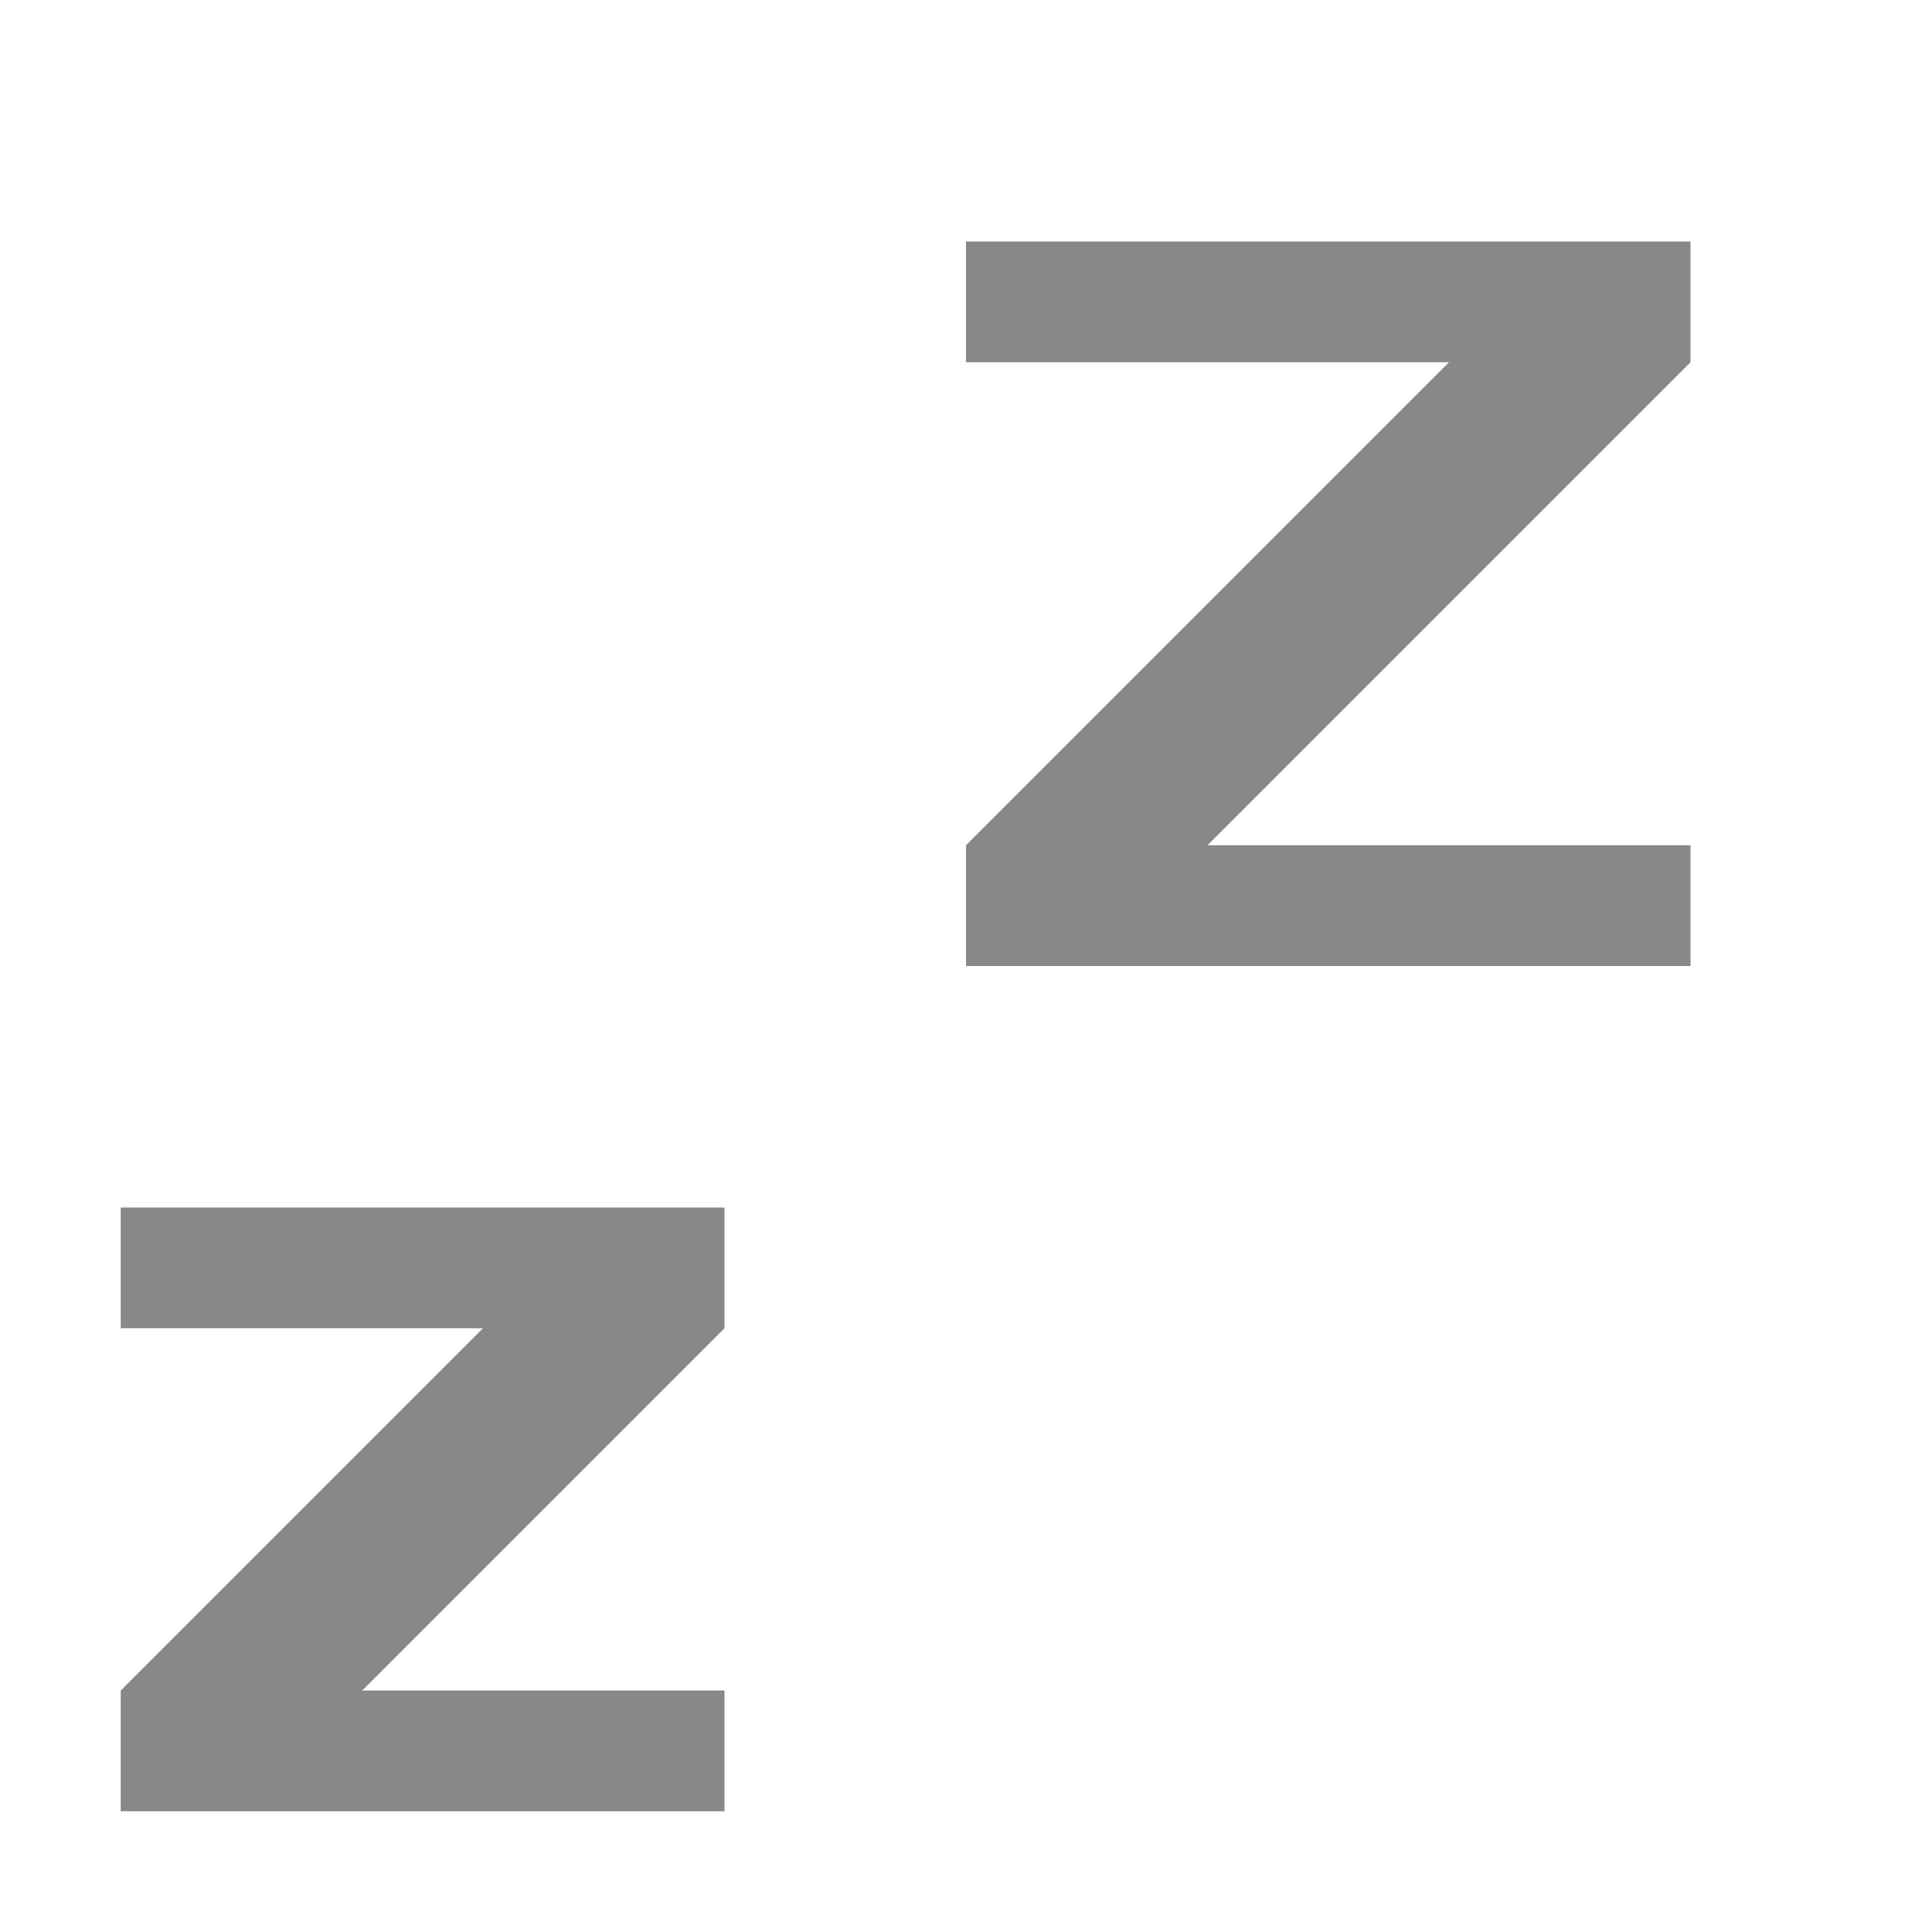
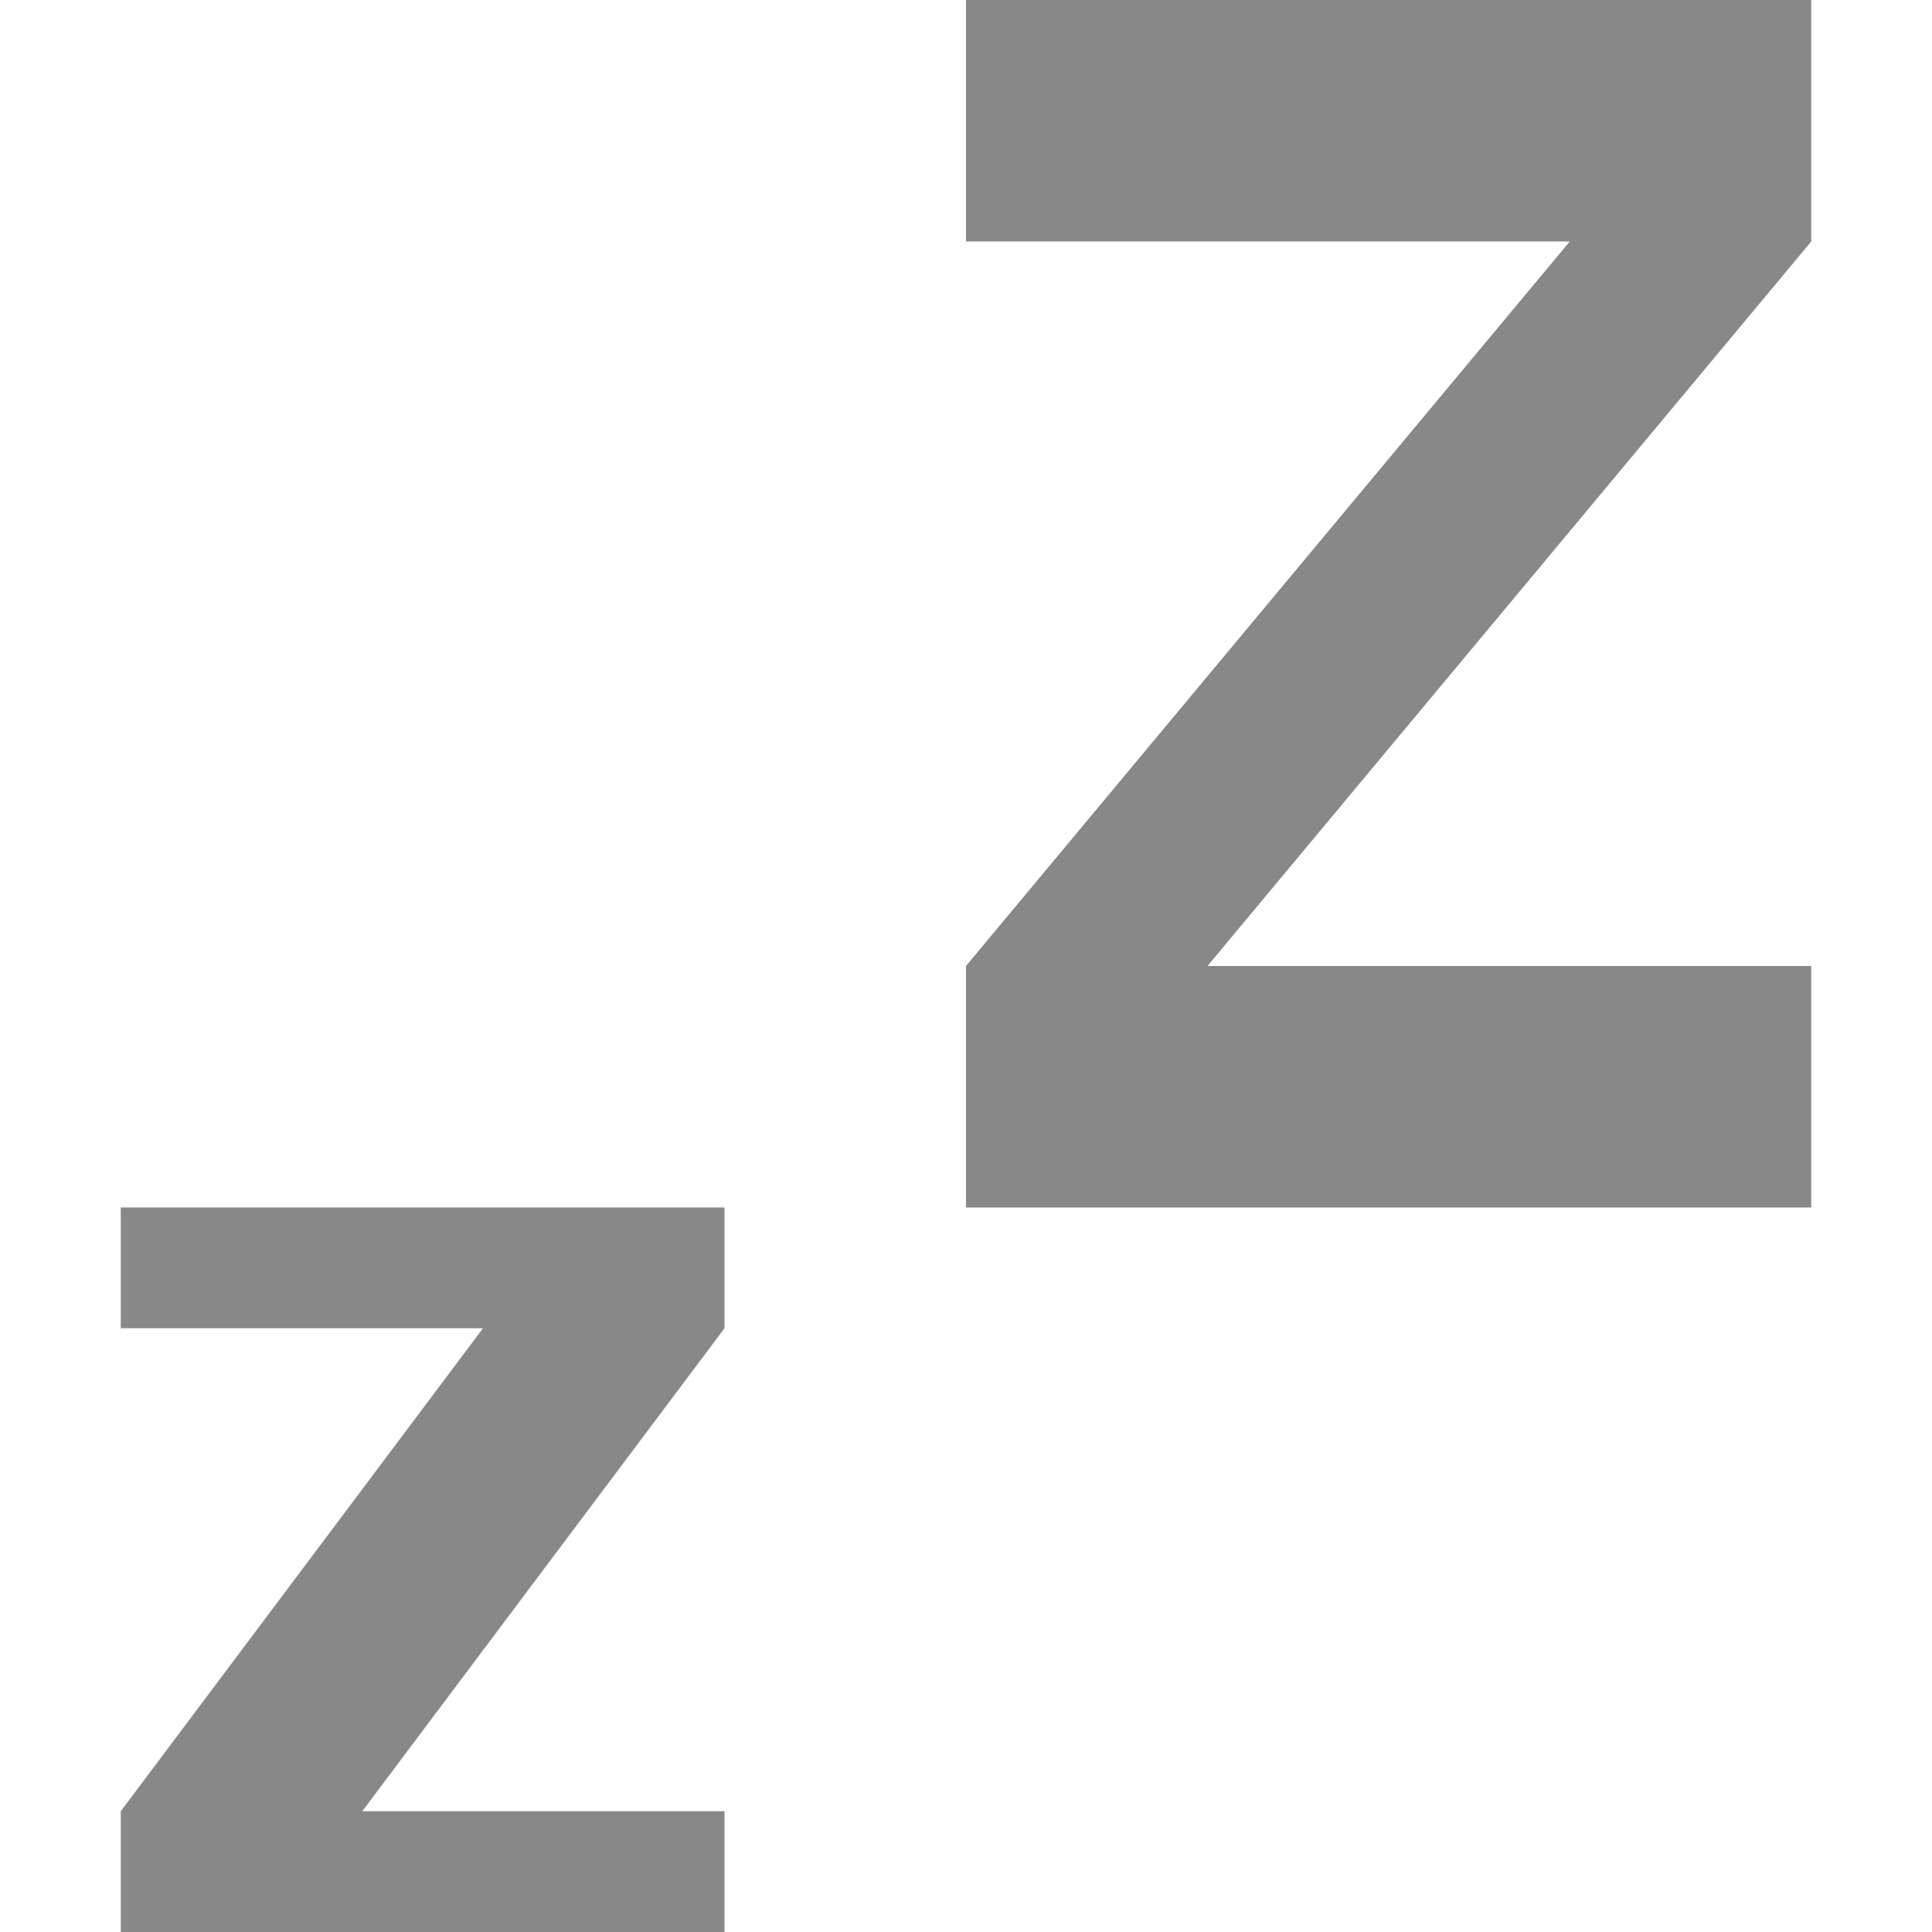
<svg xmlns="http://www.w3.org/2000/svg" width="16" height="16" viewBox="0 0 16 16" version="1.1" id="svg8">
  <defs id="defs2" />
  <g id="layer1" transform="translate(0,-1106.52)">
-     <path style="opacity:1;fill:#888888;fill-opacity:1;stroke:none;stroke-width:1.002;stroke-linecap:round;stroke-linejoin:round;stroke-miterlimit:4;stroke-dasharray:none;stroke-opacity:0.032" d="M 8 2 L 8 3 L 12 3 L 8 7 L 8 8 L 14 8 L 14 7 L 10 7 L 14 3 L 14 2 L 8 2 z " transform="translate(0,1106.52)" id="rect817" />
-     <path style="opacity:1;fill:#888888;fill-opacity:1;stroke:none;stroke-width:1.002;stroke-linecap:round;stroke-linejoin:round;stroke-miterlimit:4;stroke-dasharray:none;stroke-opacity:0.032" d="M 1 10 L 1 11 L 4 11 L 1 14 L 1 15 L 6 15 L 6 14 L 3 14 L 6 11 L 6 10 L 1 10 z " transform="translate(0,1106.52)" id="rect817-3" />
+     <path style="opacity:1;fill:#888888;fill-opacity:1;stroke:none;stroke-width:1.002;stroke-linecap:round;stroke-linejoin:round;stroke-miterlimit:4;stroke-dasharray:none;stroke-opacity:0.032" d="m 8,1106.52 3e-7,2 H 13 l -5,6 v 2 h 7 v -2 h -5 l 5,-6 v -2 z" id="rect817" />
+     <path style="opacity:1;fill:#888888;fill-opacity:1;stroke:none;stroke-width:1.002;stroke-linecap:round;stroke-linejoin:round;stroke-miterlimit:4;stroke-dasharray:none;stroke-opacity:0.032" d="m 1,1116.52 v 1 h 3 l -3,4 v 1 h 5 v -1 H 3 l 3,-4 v -1 z" id="rect817-3" />
  </g>
</svg>
